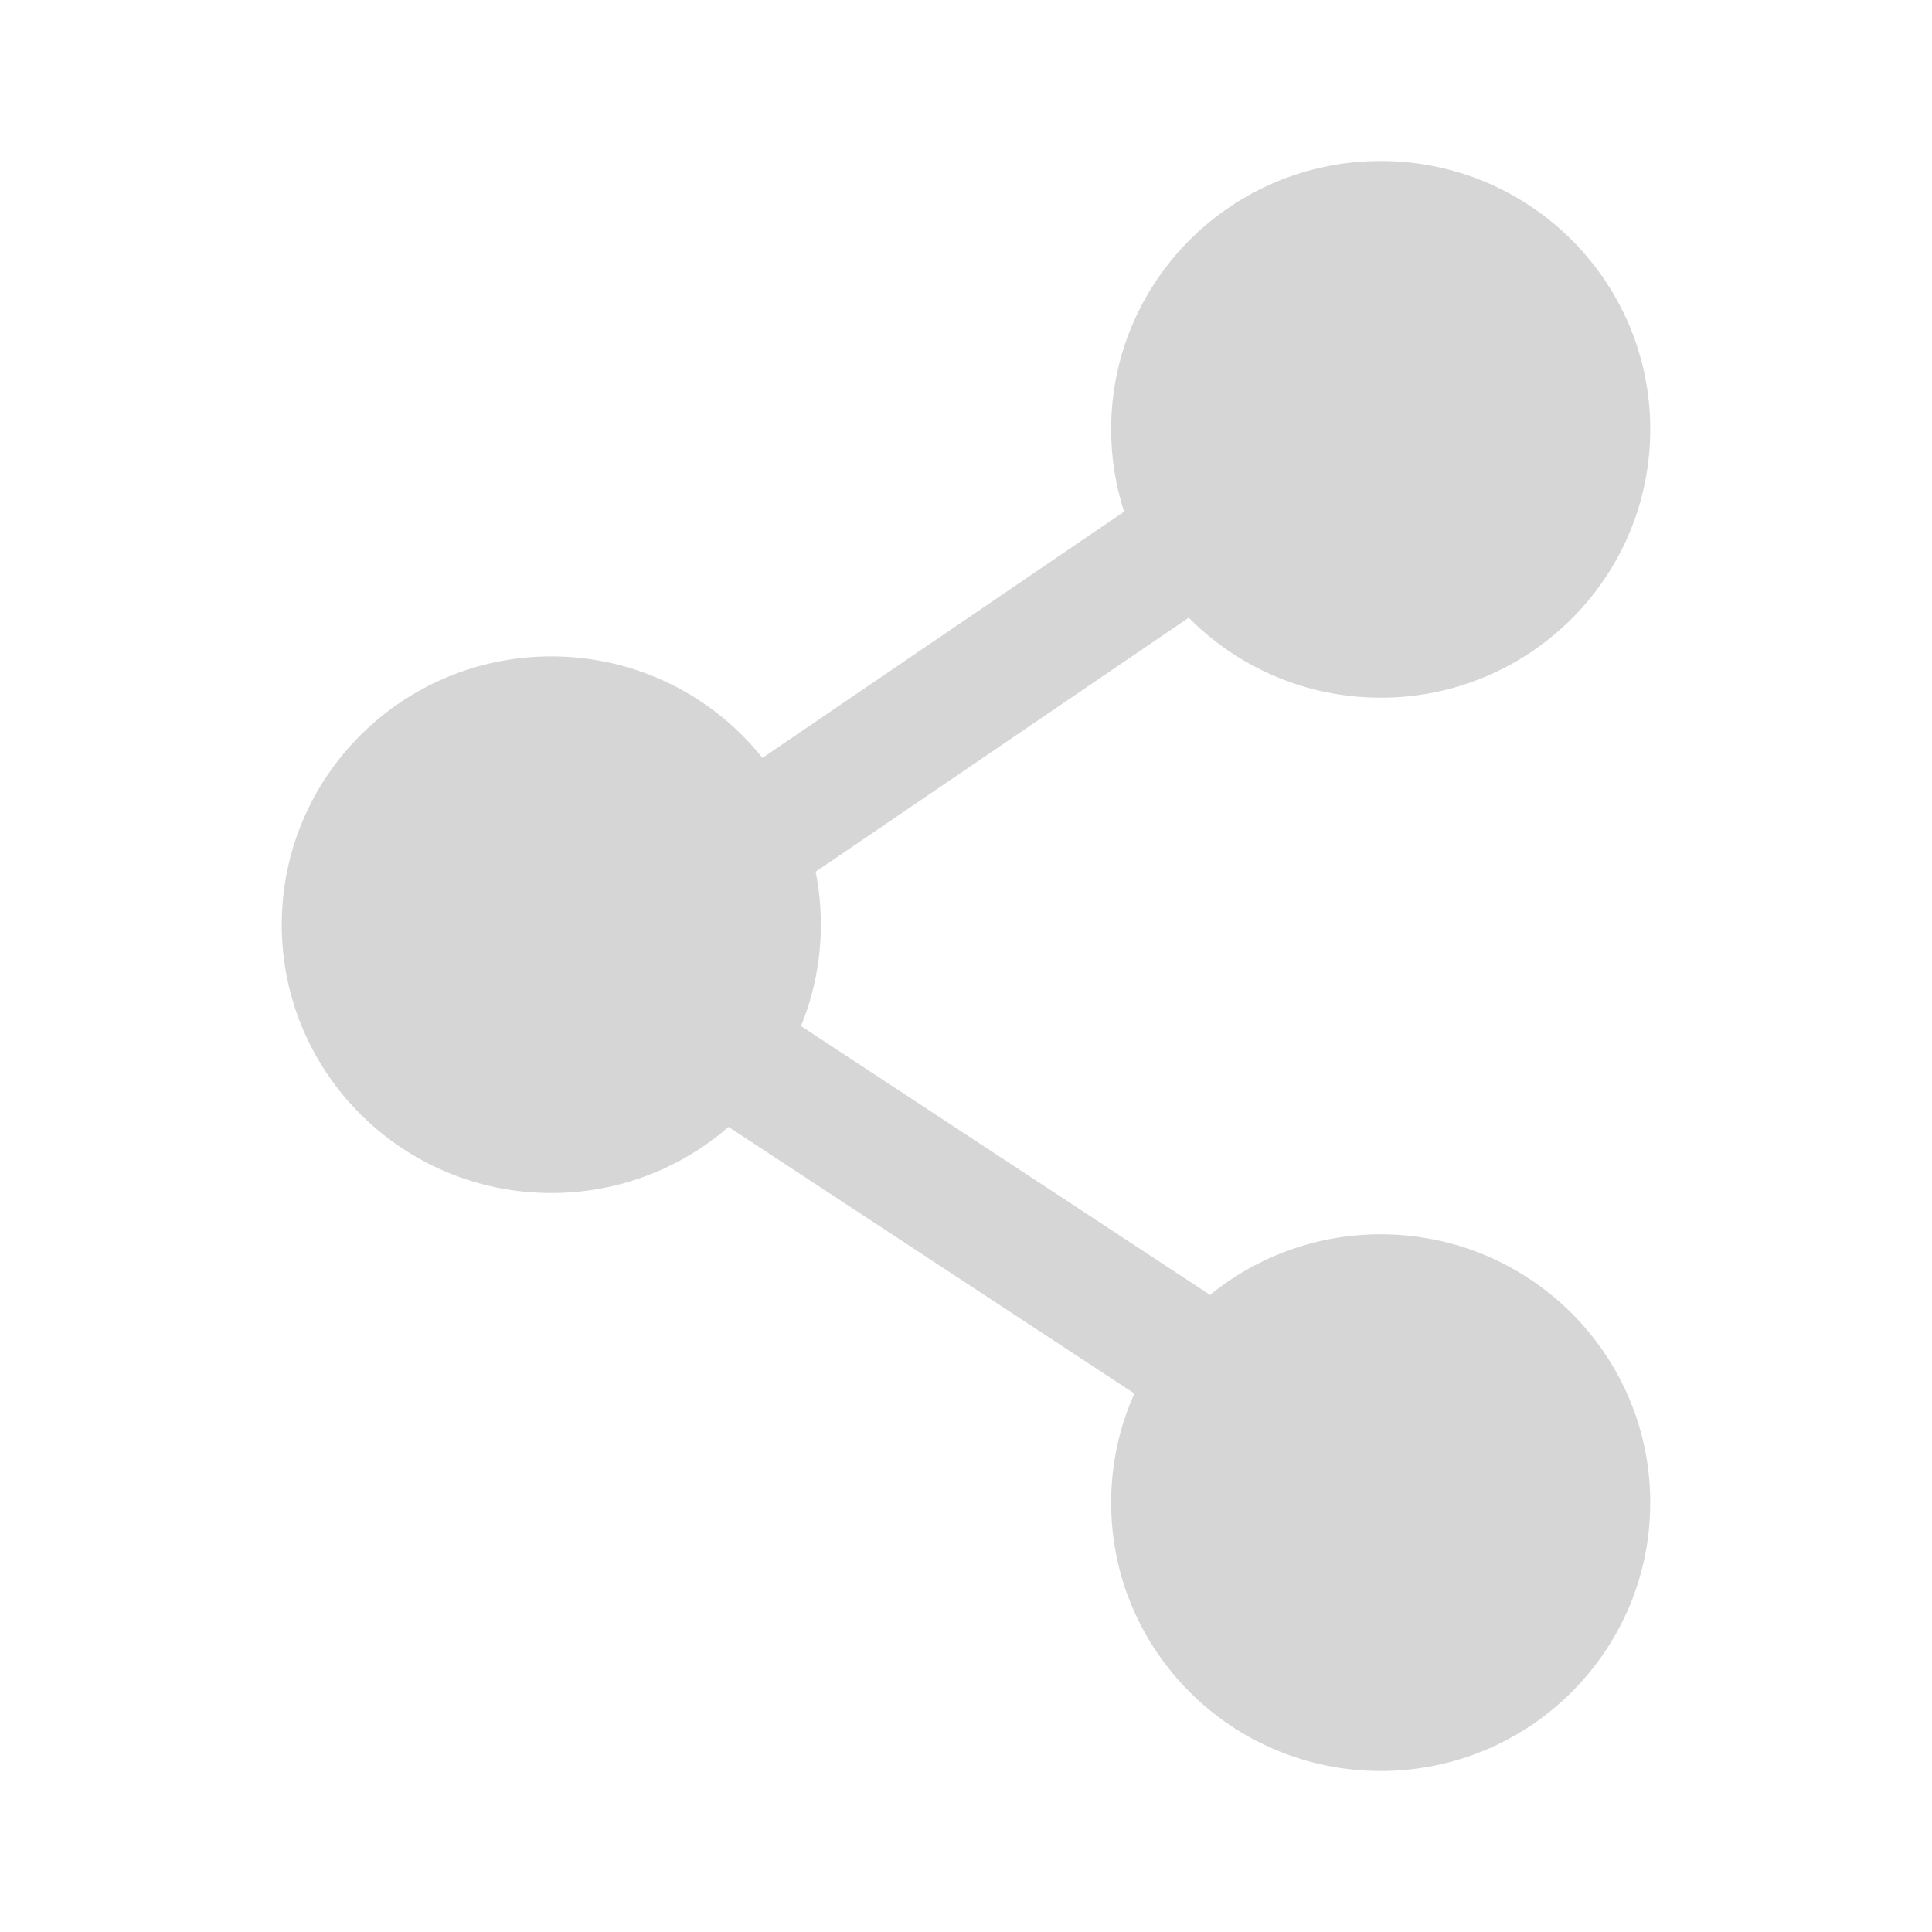
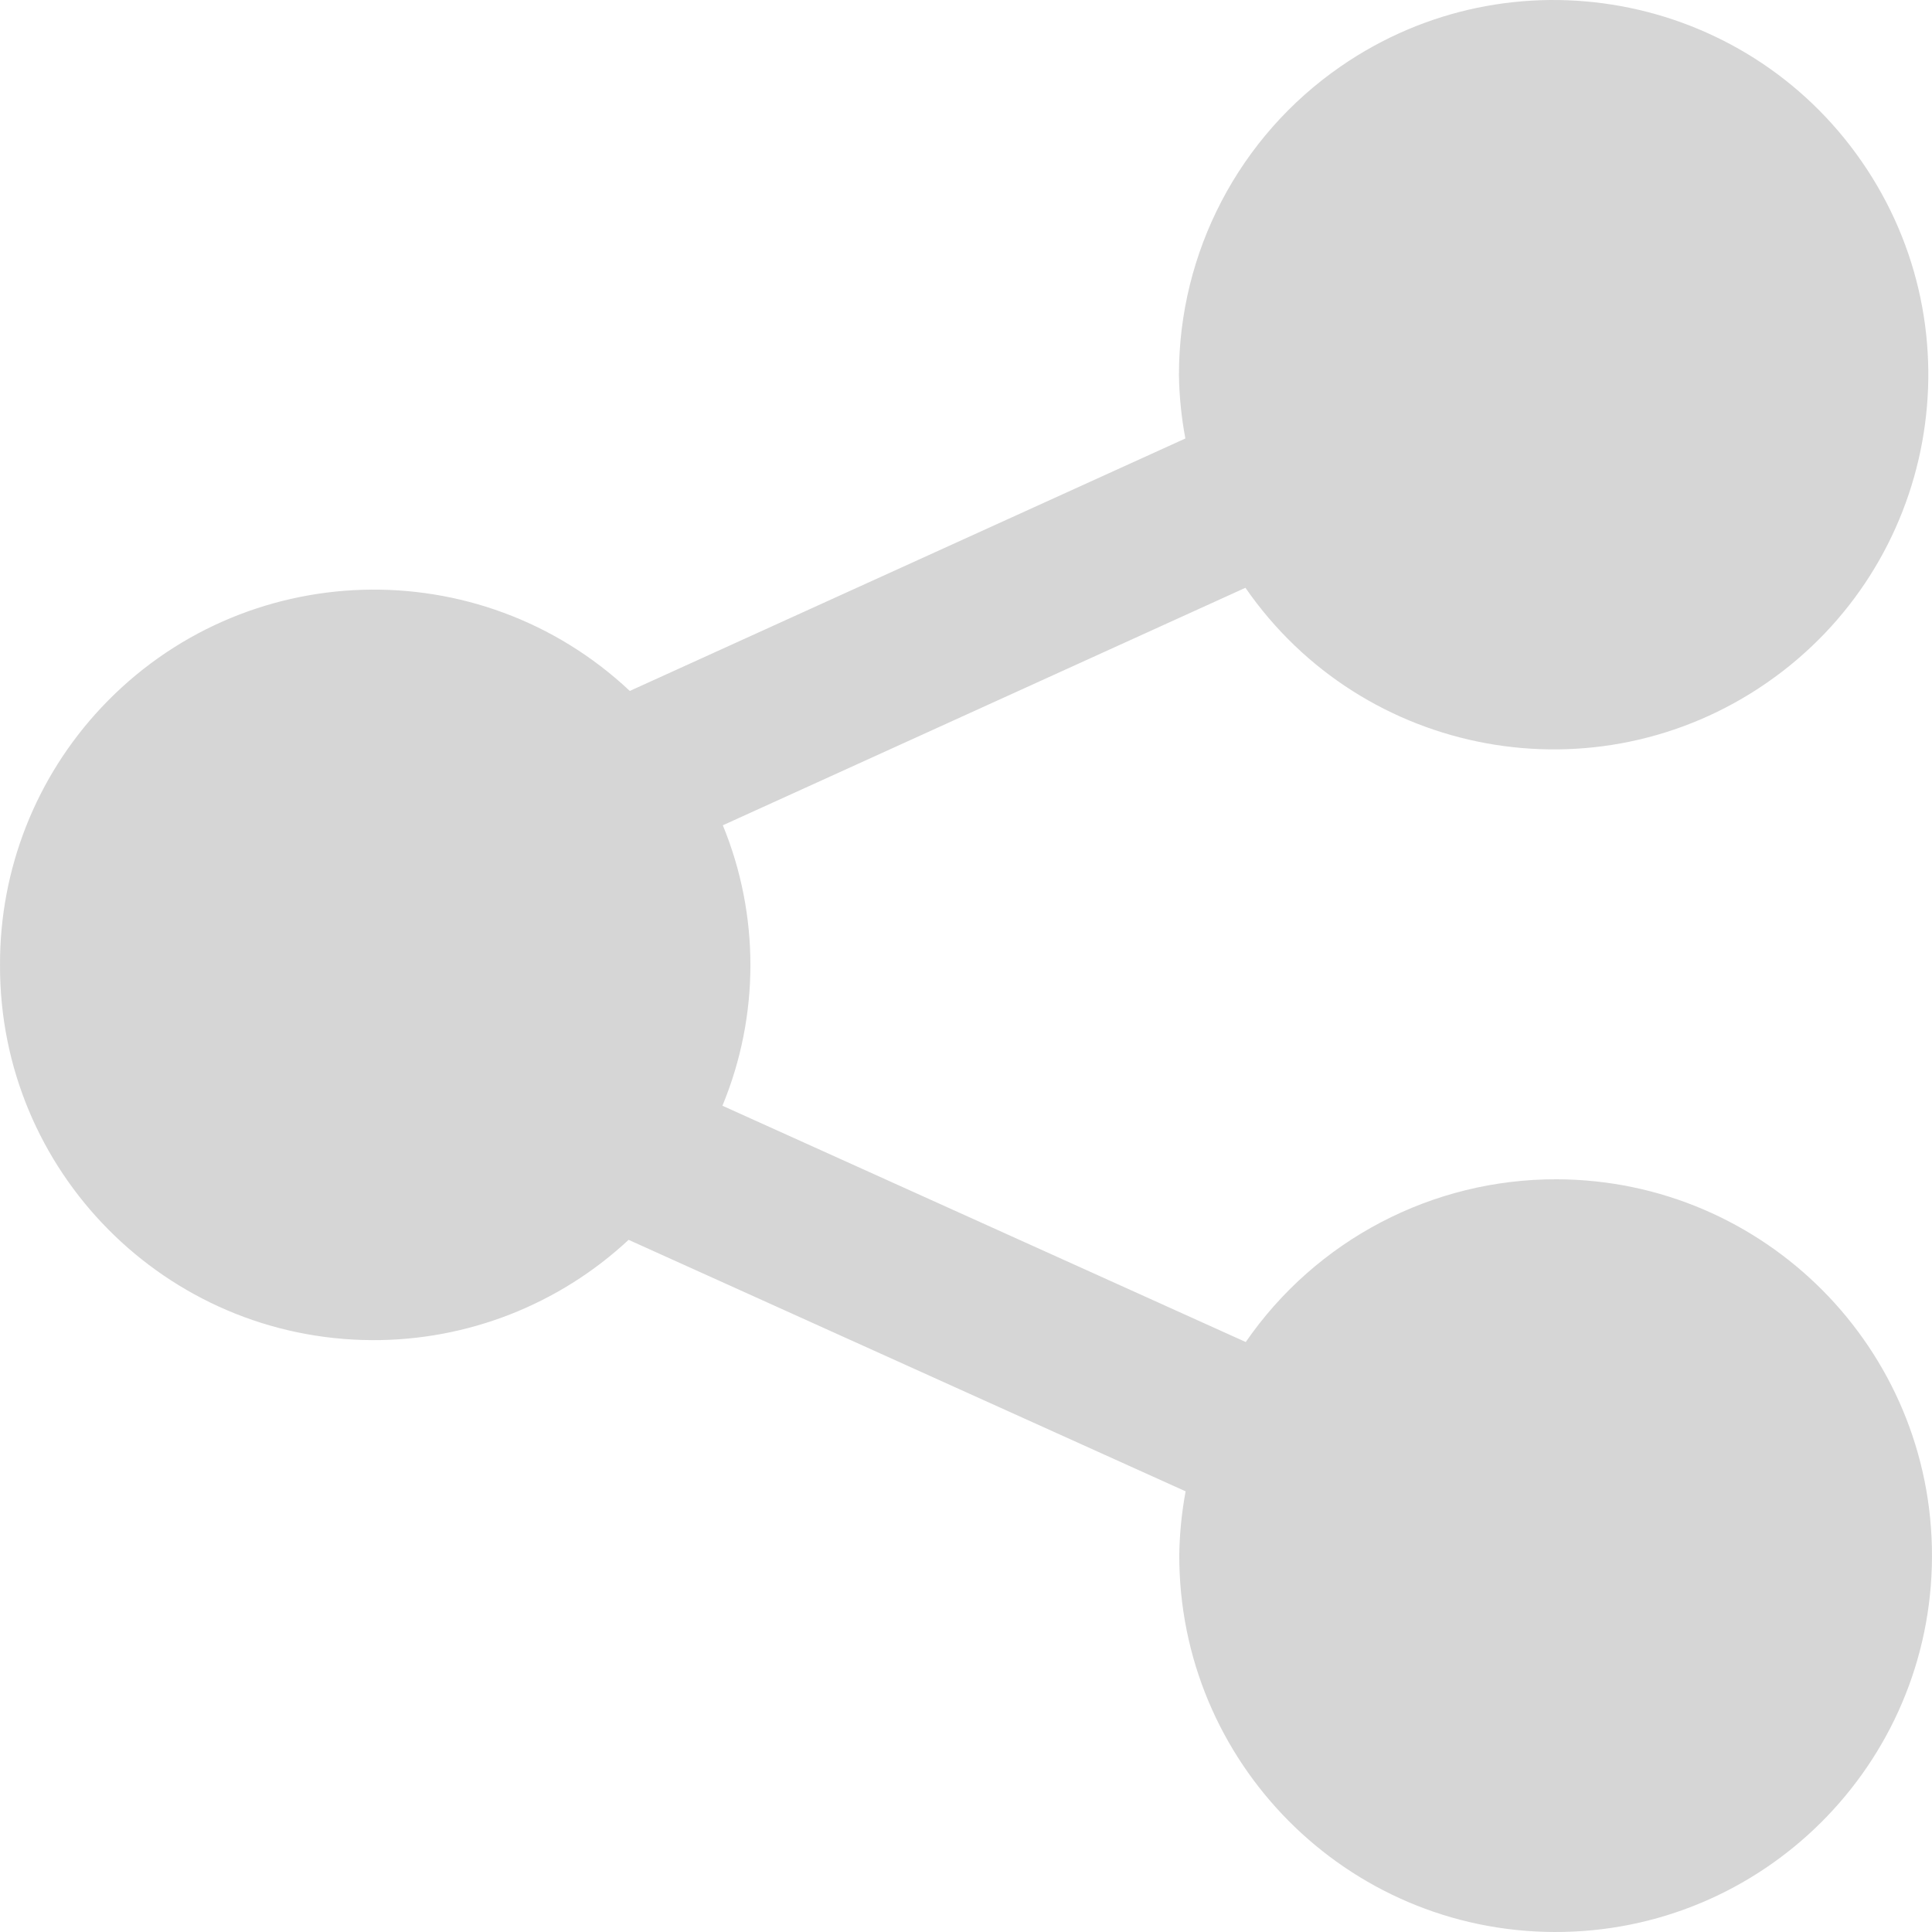
- <svg xmlns="http://www.w3.org/2000/svg" width="800px" height="800px" viewBox="0 0 24 24" fill="none">
-   <g id="SVGRepo_bgCarrier" stroke-width="0" />
-   <g id="SVGRepo_tracerCarrier" stroke-linecap="round" stroke-linejoin="round" />
-   <g id="SVGRepo_iconCarrier">
-     <path fill-rule="evenodd" clip-rule="evenodd" d="M13.803 5.333C13.803 3.492 15.302 2 17.151 2C19.001 2 20.5 3.492 20.5 5.333C20.5 7.174 19.001 8.667 17.151 8.667C16.218 8.667 15.374 8.286 14.767 7.673L10.132 10.829C10.175 11.043 10.197 11.262 10.197 11.487C10.197 11.932 10.109 12.358 9.95 12.746L15.032 16.086C15.609 15.616 16.347 15.333 17.151 15.333C19.001 15.333 20.5 16.826 20.5 18.667C20.5 20.508 19.001 22 17.151 22C15.302 22 13.803 20.508 13.803 18.667C13.803 18.184 13.906 17.726 14.092 17.311L9.05 13.999C8.462 14.51 7.692 14.82 6.848 14.82C4.999 14.82 3.5 13.328 3.5 11.487C3.5 9.646 4.999 8.154 6.848 8.154C7.912 8.154 8.859 8.647 9.471 9.415L13.964 6.356C13.859 6.034 13.803 5.69 13.803 5.333Z" fill="#D6D6D6" />
+ <svg xmlns="http://www.w3.org/2000/svg" version="1.1" width="512" height="512" x="0" y="0" viewBox="0 0 512.629 512.629" style="enable-background:new 0 0 512 512" xml:space="preserve" class="">
+   <g>
+     <path d="M.006 256.014c-.218 54.774 44.009 99.354 98.784 99.572a99.179 99.179 0 0 0 68-26.612l147.797 66.731a100.988 100.988 0 0 0-1.685 16.747c-.174 55.152 44.393 100.002 99.545 100.177s100.002-44.393 100.177-99.545-44.393-100.002-99.545-100.177a99.862 99.862 0 0 0-82.534 43.182L191.686 293.39a97.58 97.58 0 0 0 .107-74.411L330.46 155.96c31.225 45.161 93.148 56.457 138.309 25.232S525.225 88.045 494 42.884s-93.148-56.457-138.309-25.232a99.412 99.412 0 0 0-42.875 81.925 98.726 98.726 0 0 0 1.707 16.768L167.11 183.331c-39.939-37.503-102.718-35.528-140.221 4.411A99.203 99.203 0 0 0 .006 256.014z" fill="#d6d6d6" opacity="1" data-original="#000000" class="" />
  </g>
</svg>
